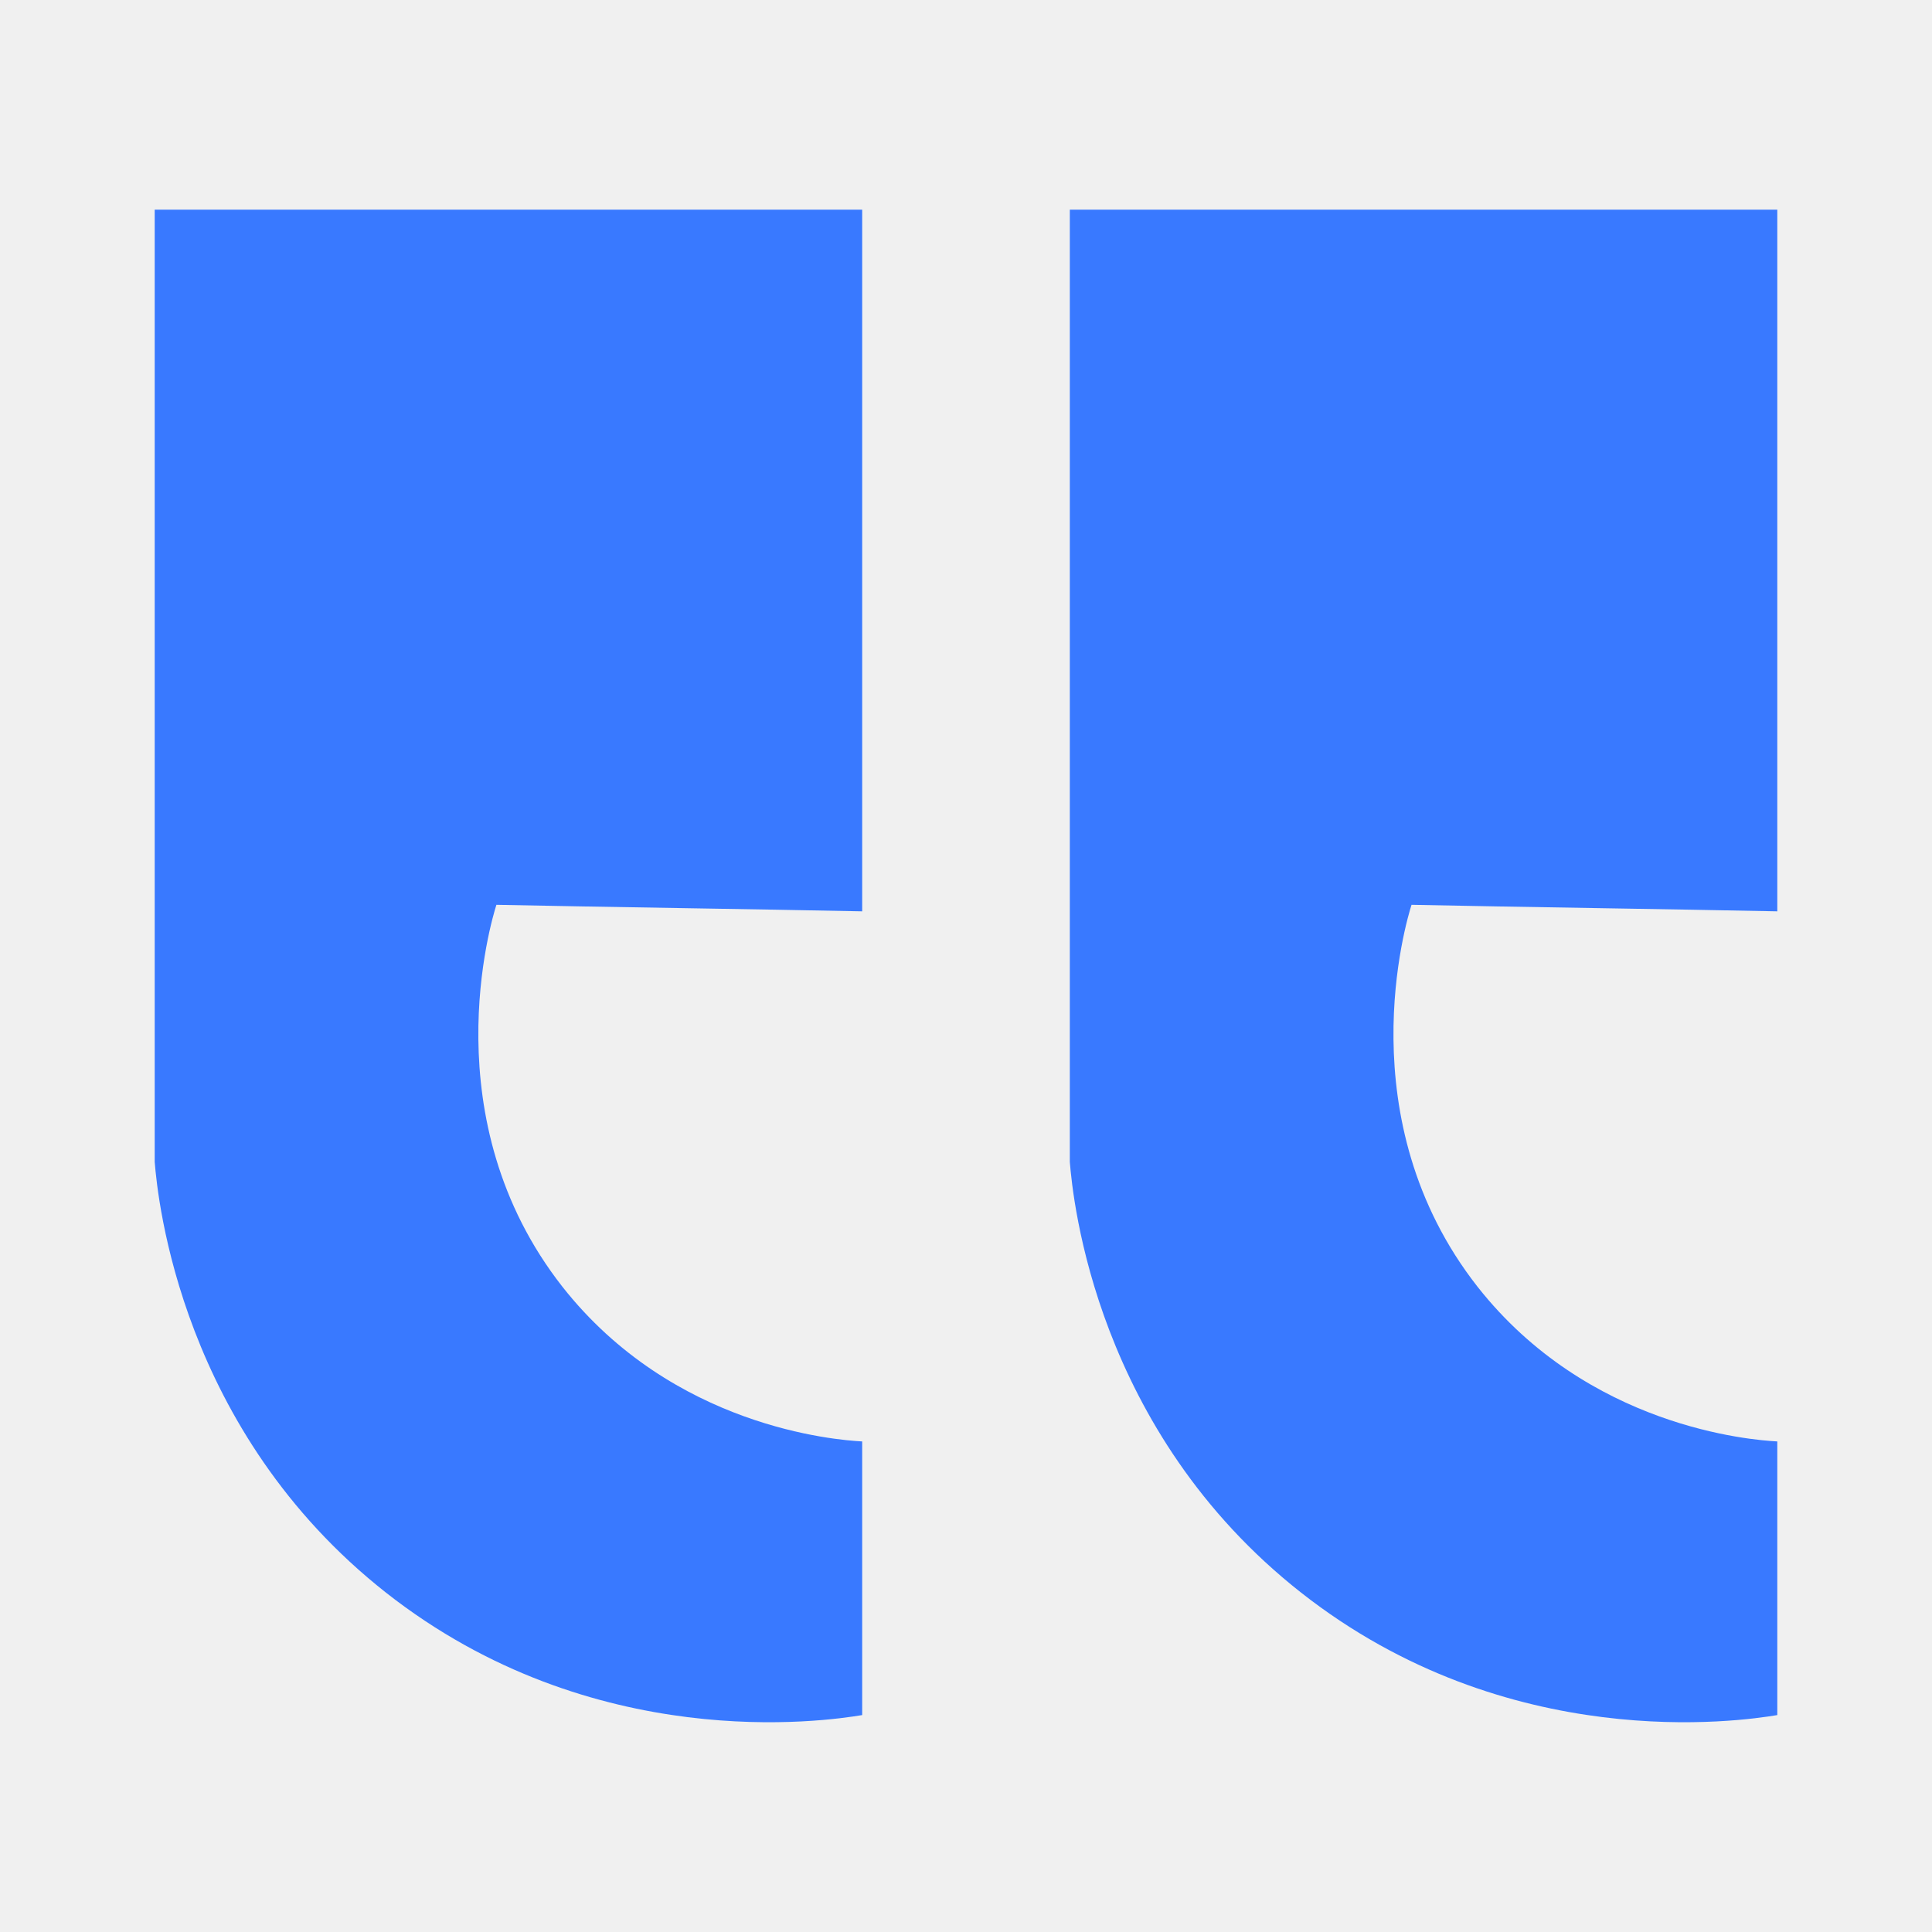
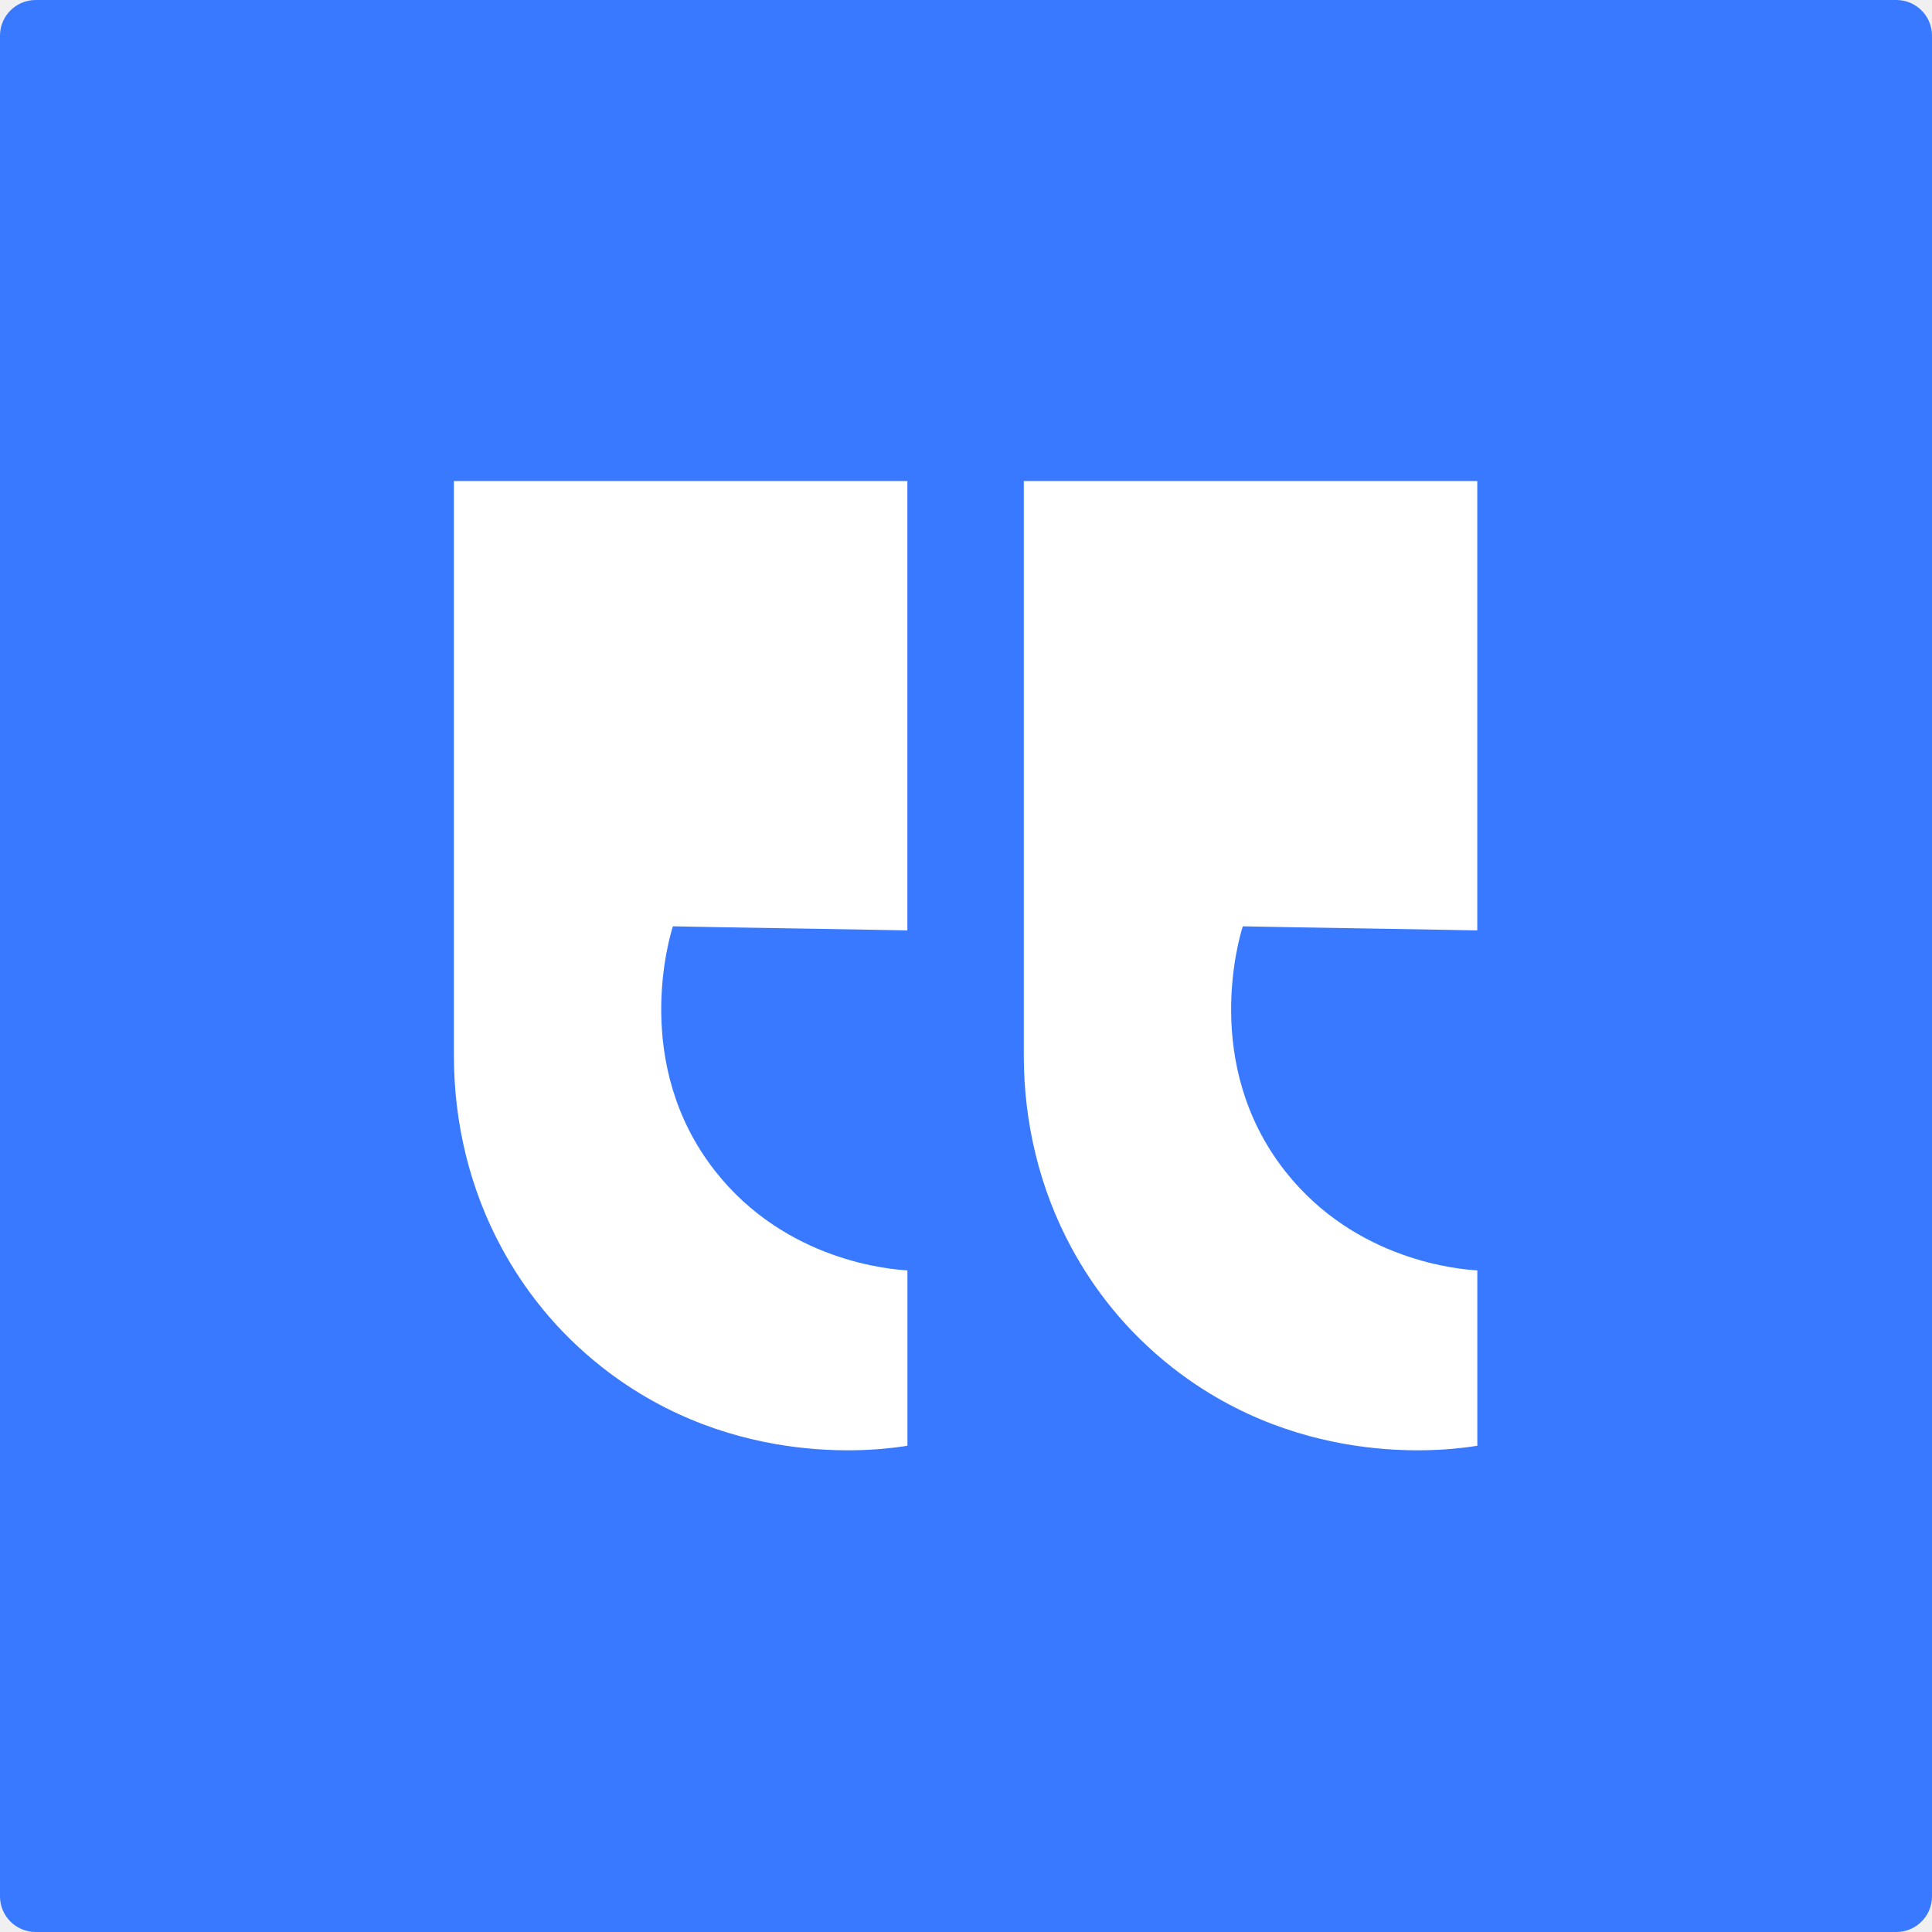
- <svg xmlns="http://www.w3.org/2000/svg" viewBox="-0.45 4.567 5.62 5.62">
-   <path d="M2.058 7.218V5.177H0V7.947C0.009 8.057 0.076 8.73 0.673 9.2C1.275 9.673 1.95 9.574 2.058 9.556V8.76C1.982 8.756 1.508 8.719 1.186 8.31C0.805 7.824 0.979 7.246 0.994 7.199C1.281 7.205 1.771 7.212 2.058 7.218Z" fill="#3979FF" />
-   <path d="M4.72 7.218V5.177H2.662V7.947C2.671 8.057 2.737 8.73 3.335 9.2C3.937 9.673 4.612 9.574 4.72 9.556V8.76C4.644 8.756 4.17 8.719 3.848 8.31C3.467 7.824 3.641 7.246 3.656 7.199C3.943 7.205 4.433 7.212 4.72 7.218Z" fill="#3979FF" />
+ <svg xmlns="http://www.w3.org/2000/svg" viewBox="0 -90.5 3467 3467">
+   <rect y="-90.5" width="3467" height="3467" rx="64" fill="#3979FF" />
+   <path d="M1628.31 1579.16V772.766H814.537V1803.89C814.537 1924.26 842.942 2043.3 900.307 2149.12C939.642 2221.67 997.077 2297.55 1080.9 2363.34C1318.78 2550.06 1585.49 2510.93 1628.38 2503.9V2189.22C1598.72 2187.48 1410.75 2173.21 1283.42 2011.07C1132.55 1819.06 1201.41 1590.99 1207.53 1571.78C1320.94 1574.21 1514.9 1576.72 1628.38 1579.16H1628.31Z" fill="white" />
+   <path d="M2651 1579.16V772.766H1837.23V1803.89C1837.23 1924.26 1865.64 2043.3 1923 2149.12C1962.34 2221.67 2019.77 2297.55 2103.59 2363.34C2341.48 2550.06 2608.19 2510.93 2651.07 2503.9V2189.22C2621.42 2187.48 2433.45 2173.21 2306.12 2011.07C2155.25 1819.06 2224.1 1590.99 2230.23 1571.78C2343.64 1574.21 2537.6 1576.72 2651.07 1579.16H2651Z" fill="white" />
</svg>
